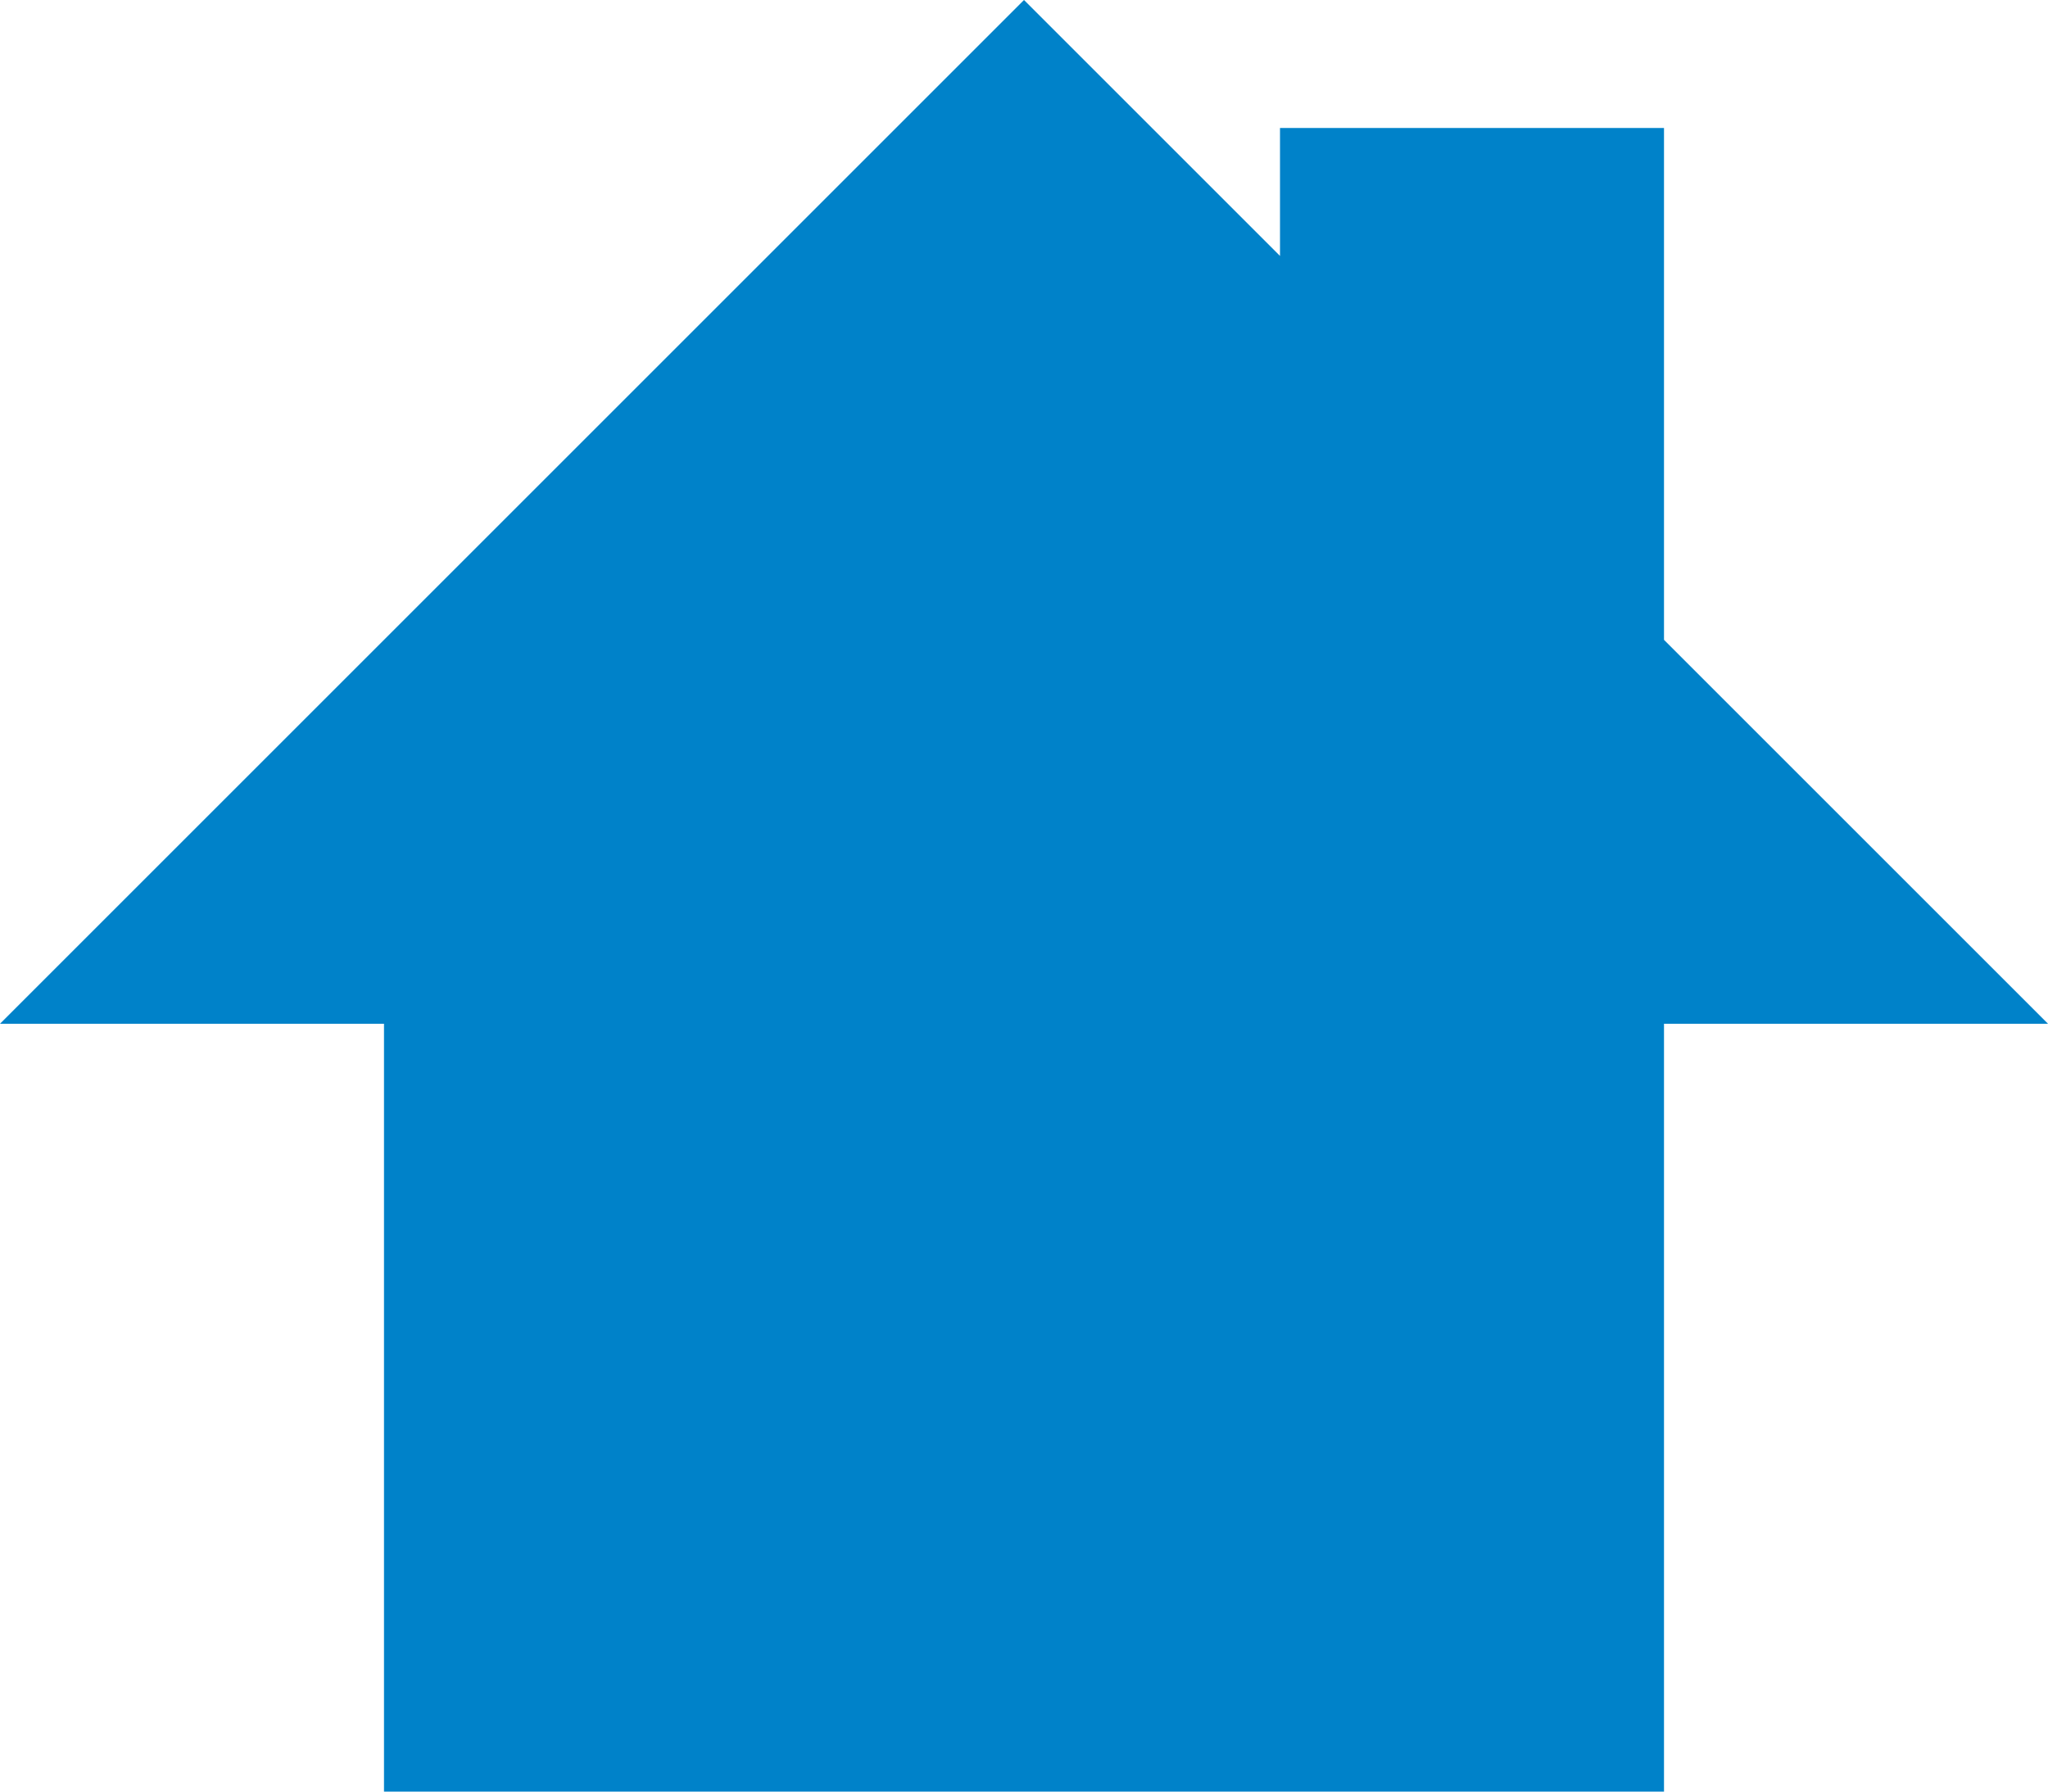
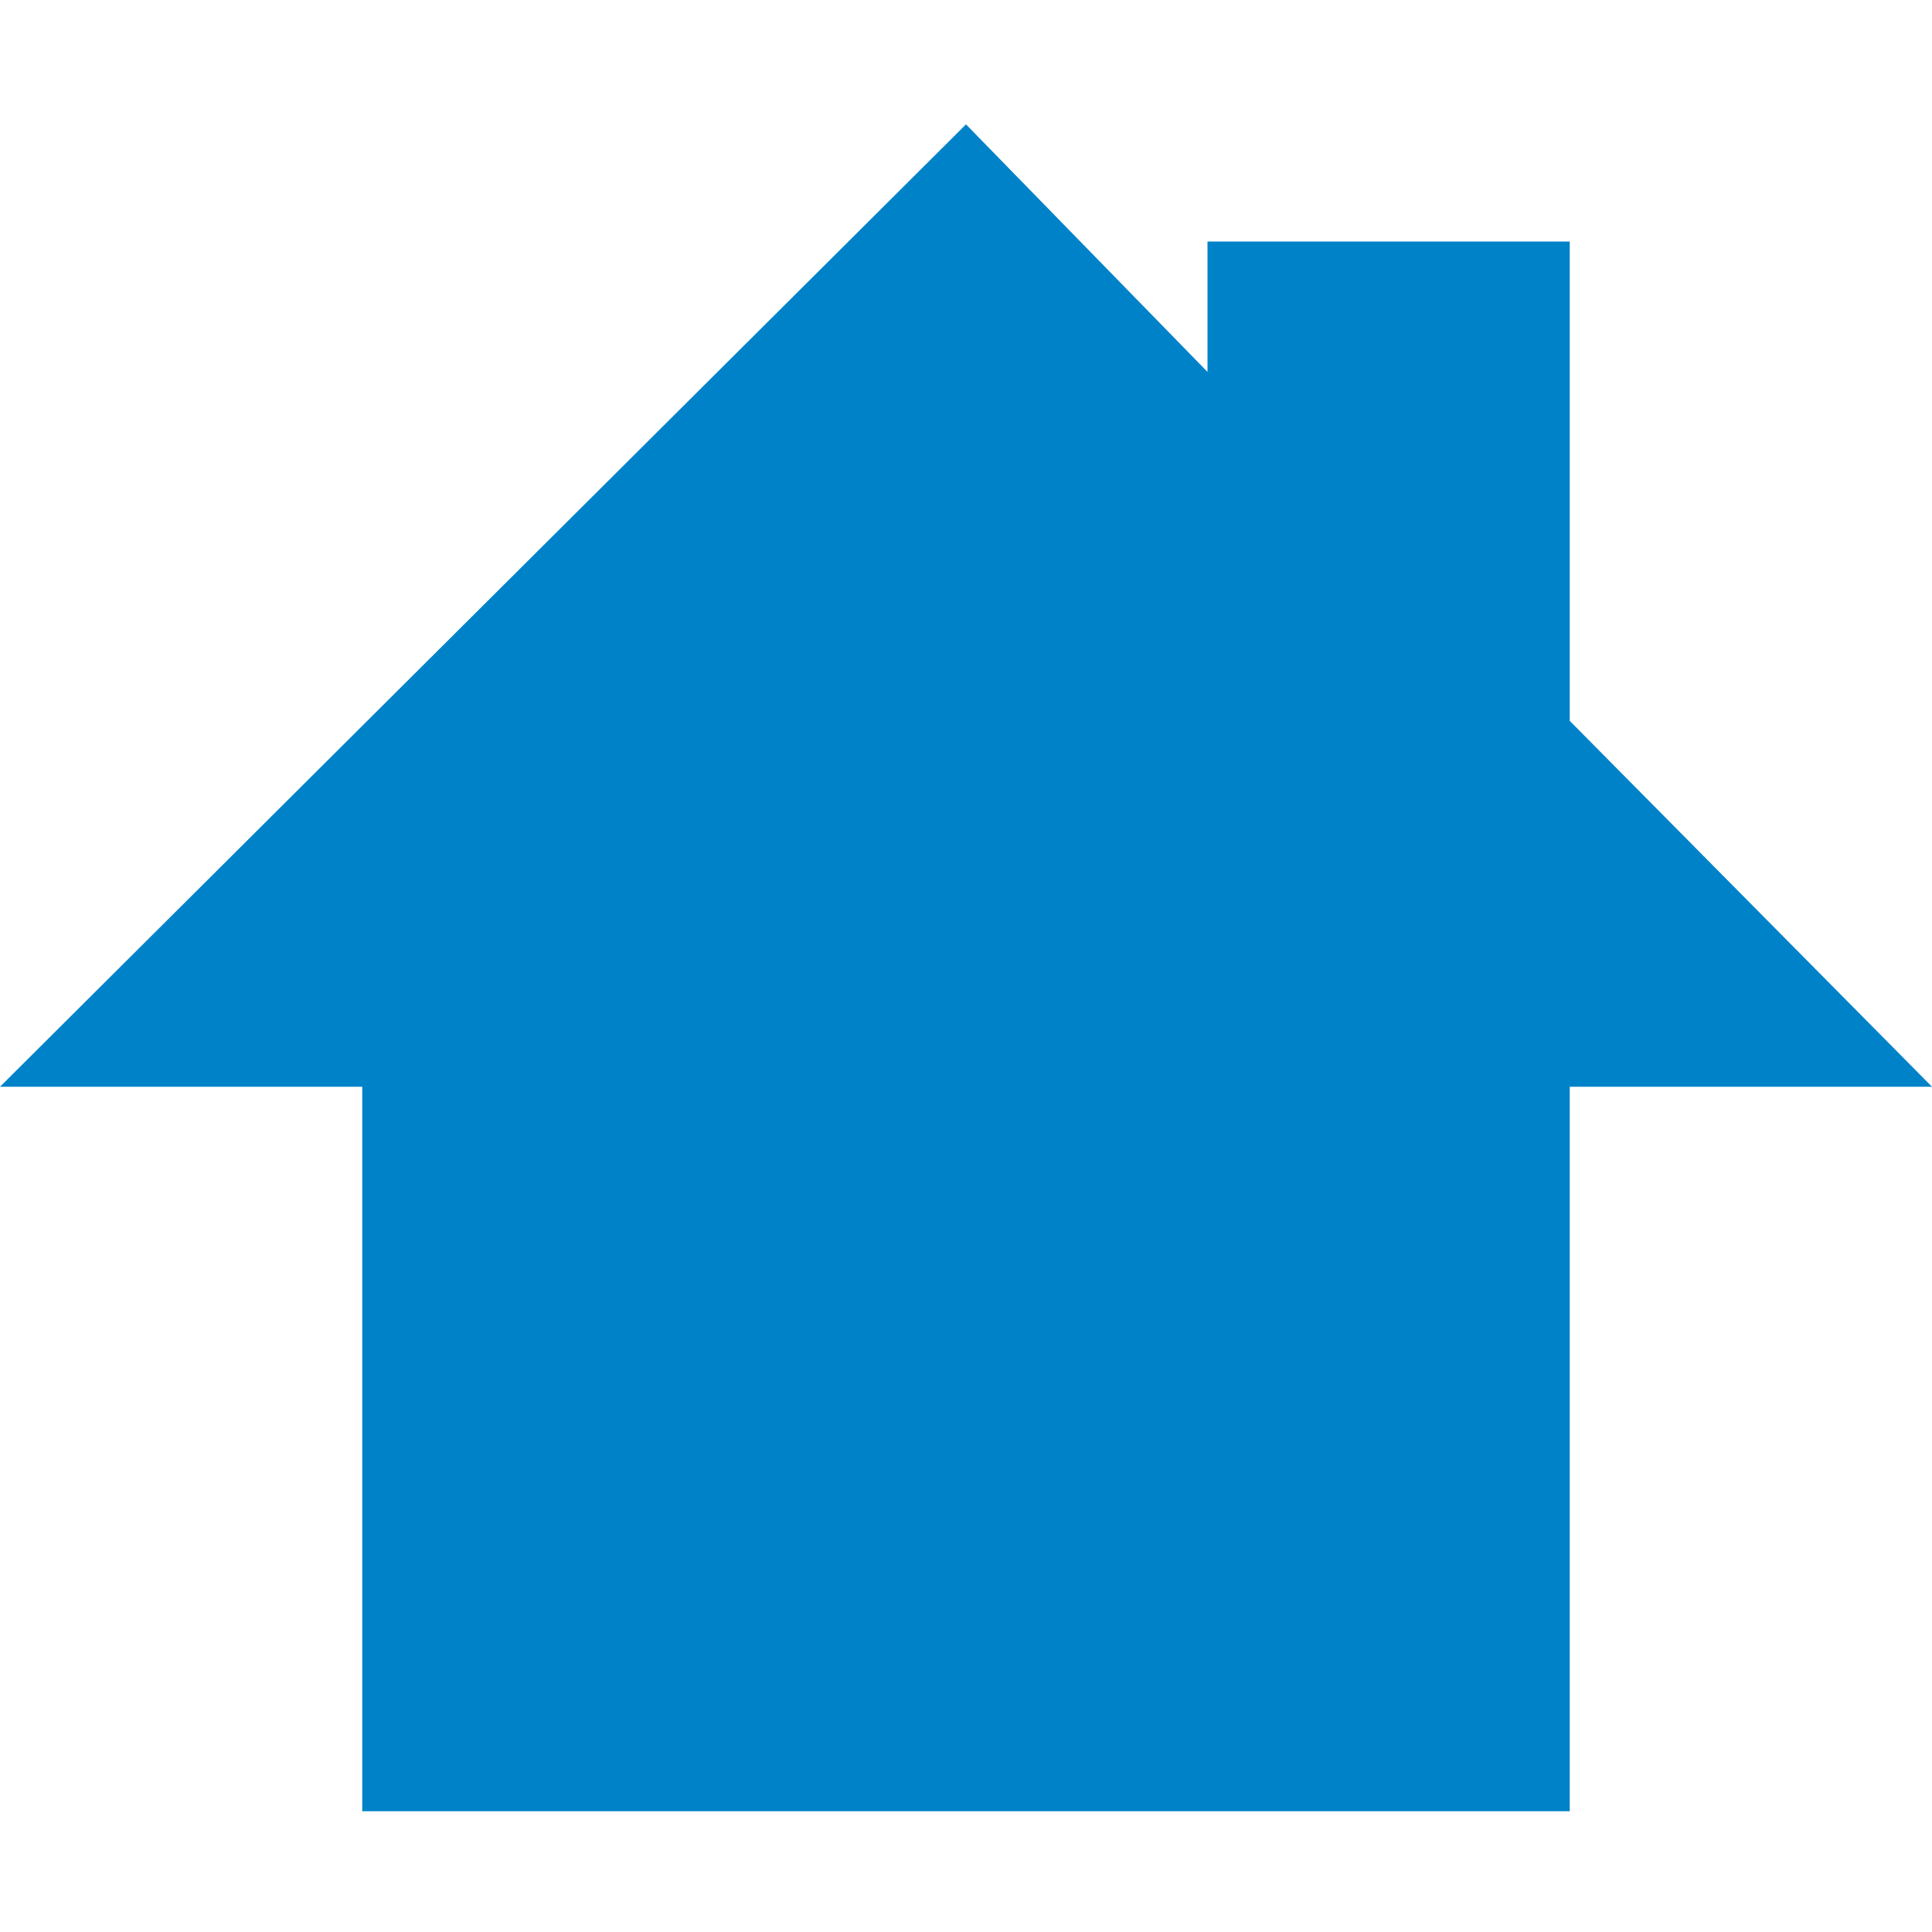
- <svg xmlns="http://www.w3.org/2000/svg" version="1.1" height="14" width="16">
-   <rect id="backgroundrect" width="100%" height="100%" x="0" y="0" fill="none" stroke="none" />
-   <g class="currentLayer" style="">
-     <path d="m 8 0 l -8 8 h 3 v 6 h 10 v -6 h 3 l -3 -3 v -4 h -3 v 1 l -2 -2 Z" id="svg_1" class="" transform="" fill="#0082c9" fill-opacity="1" />
-   </g>
+ <svg xmlns="http://www.w3.org/2000/svg" height="16" width="16" version="1.1" viewBox="0 0 16 16">
+   <path fill="#0082c9" d="M8 1.03L0 9h3v6h10V9h3l-3-3.03V2h-3v1.08L8 1.03z" fill-rule="evenodd" />
</svg>
